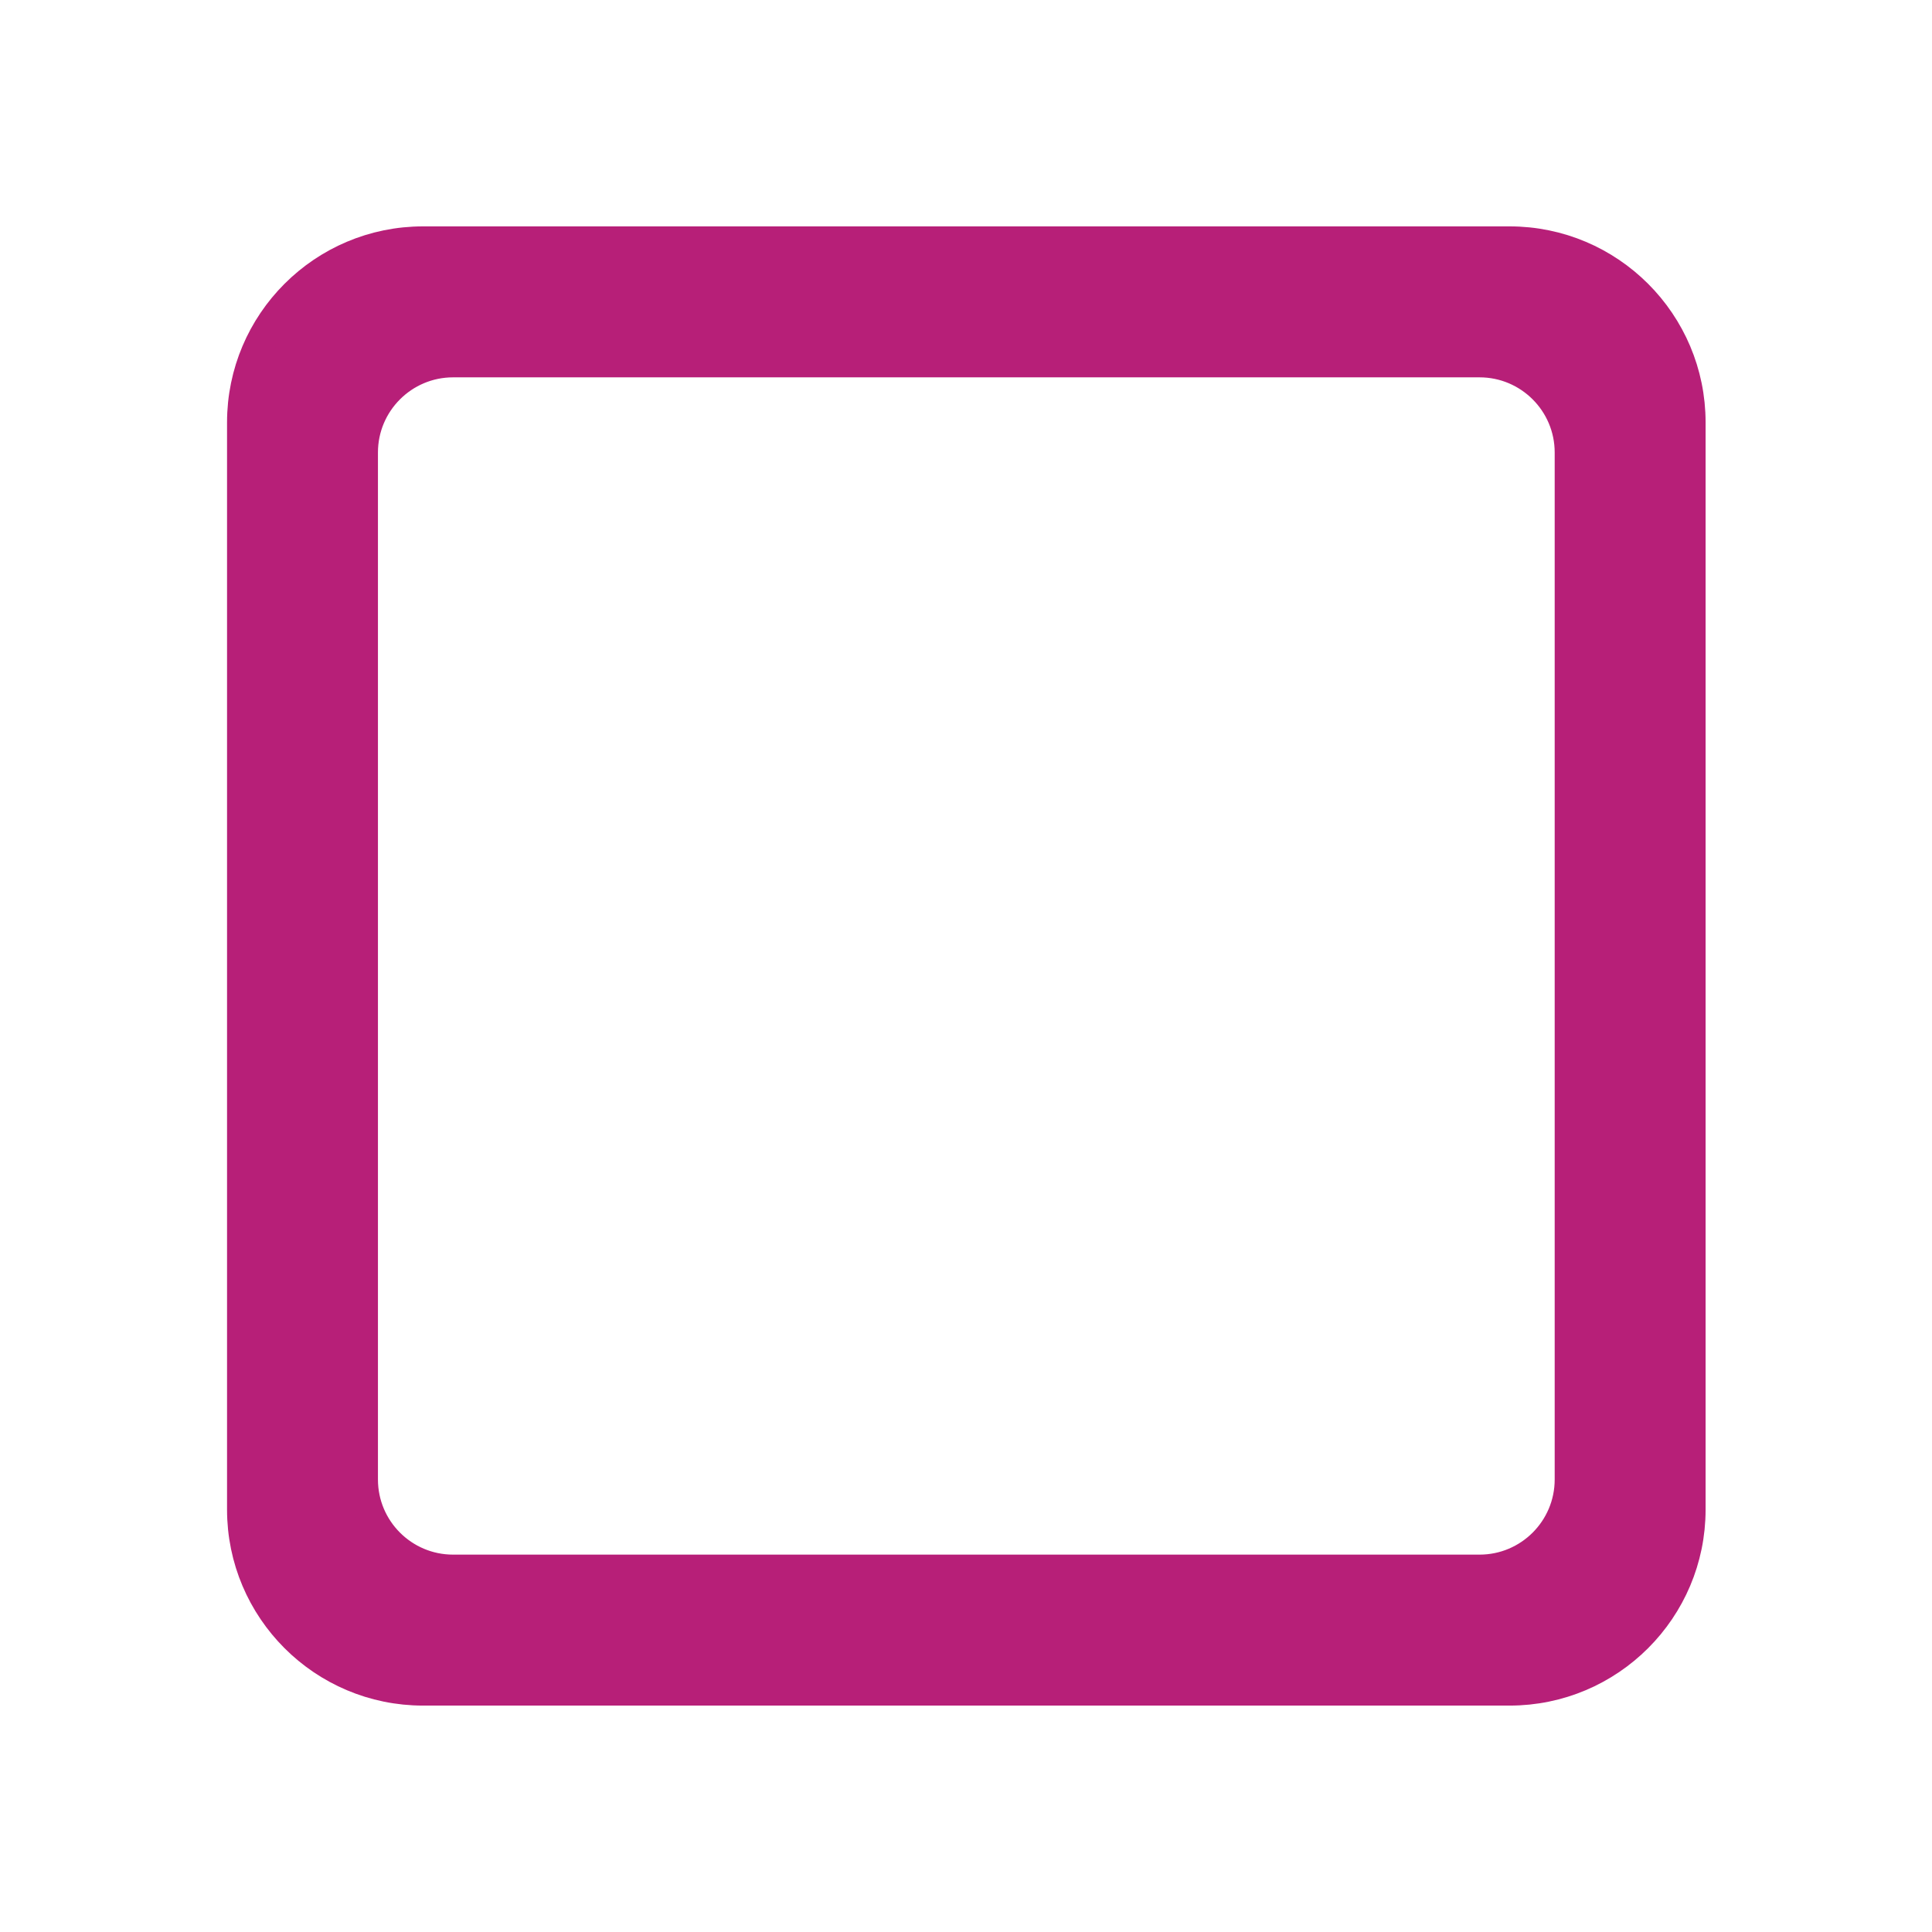
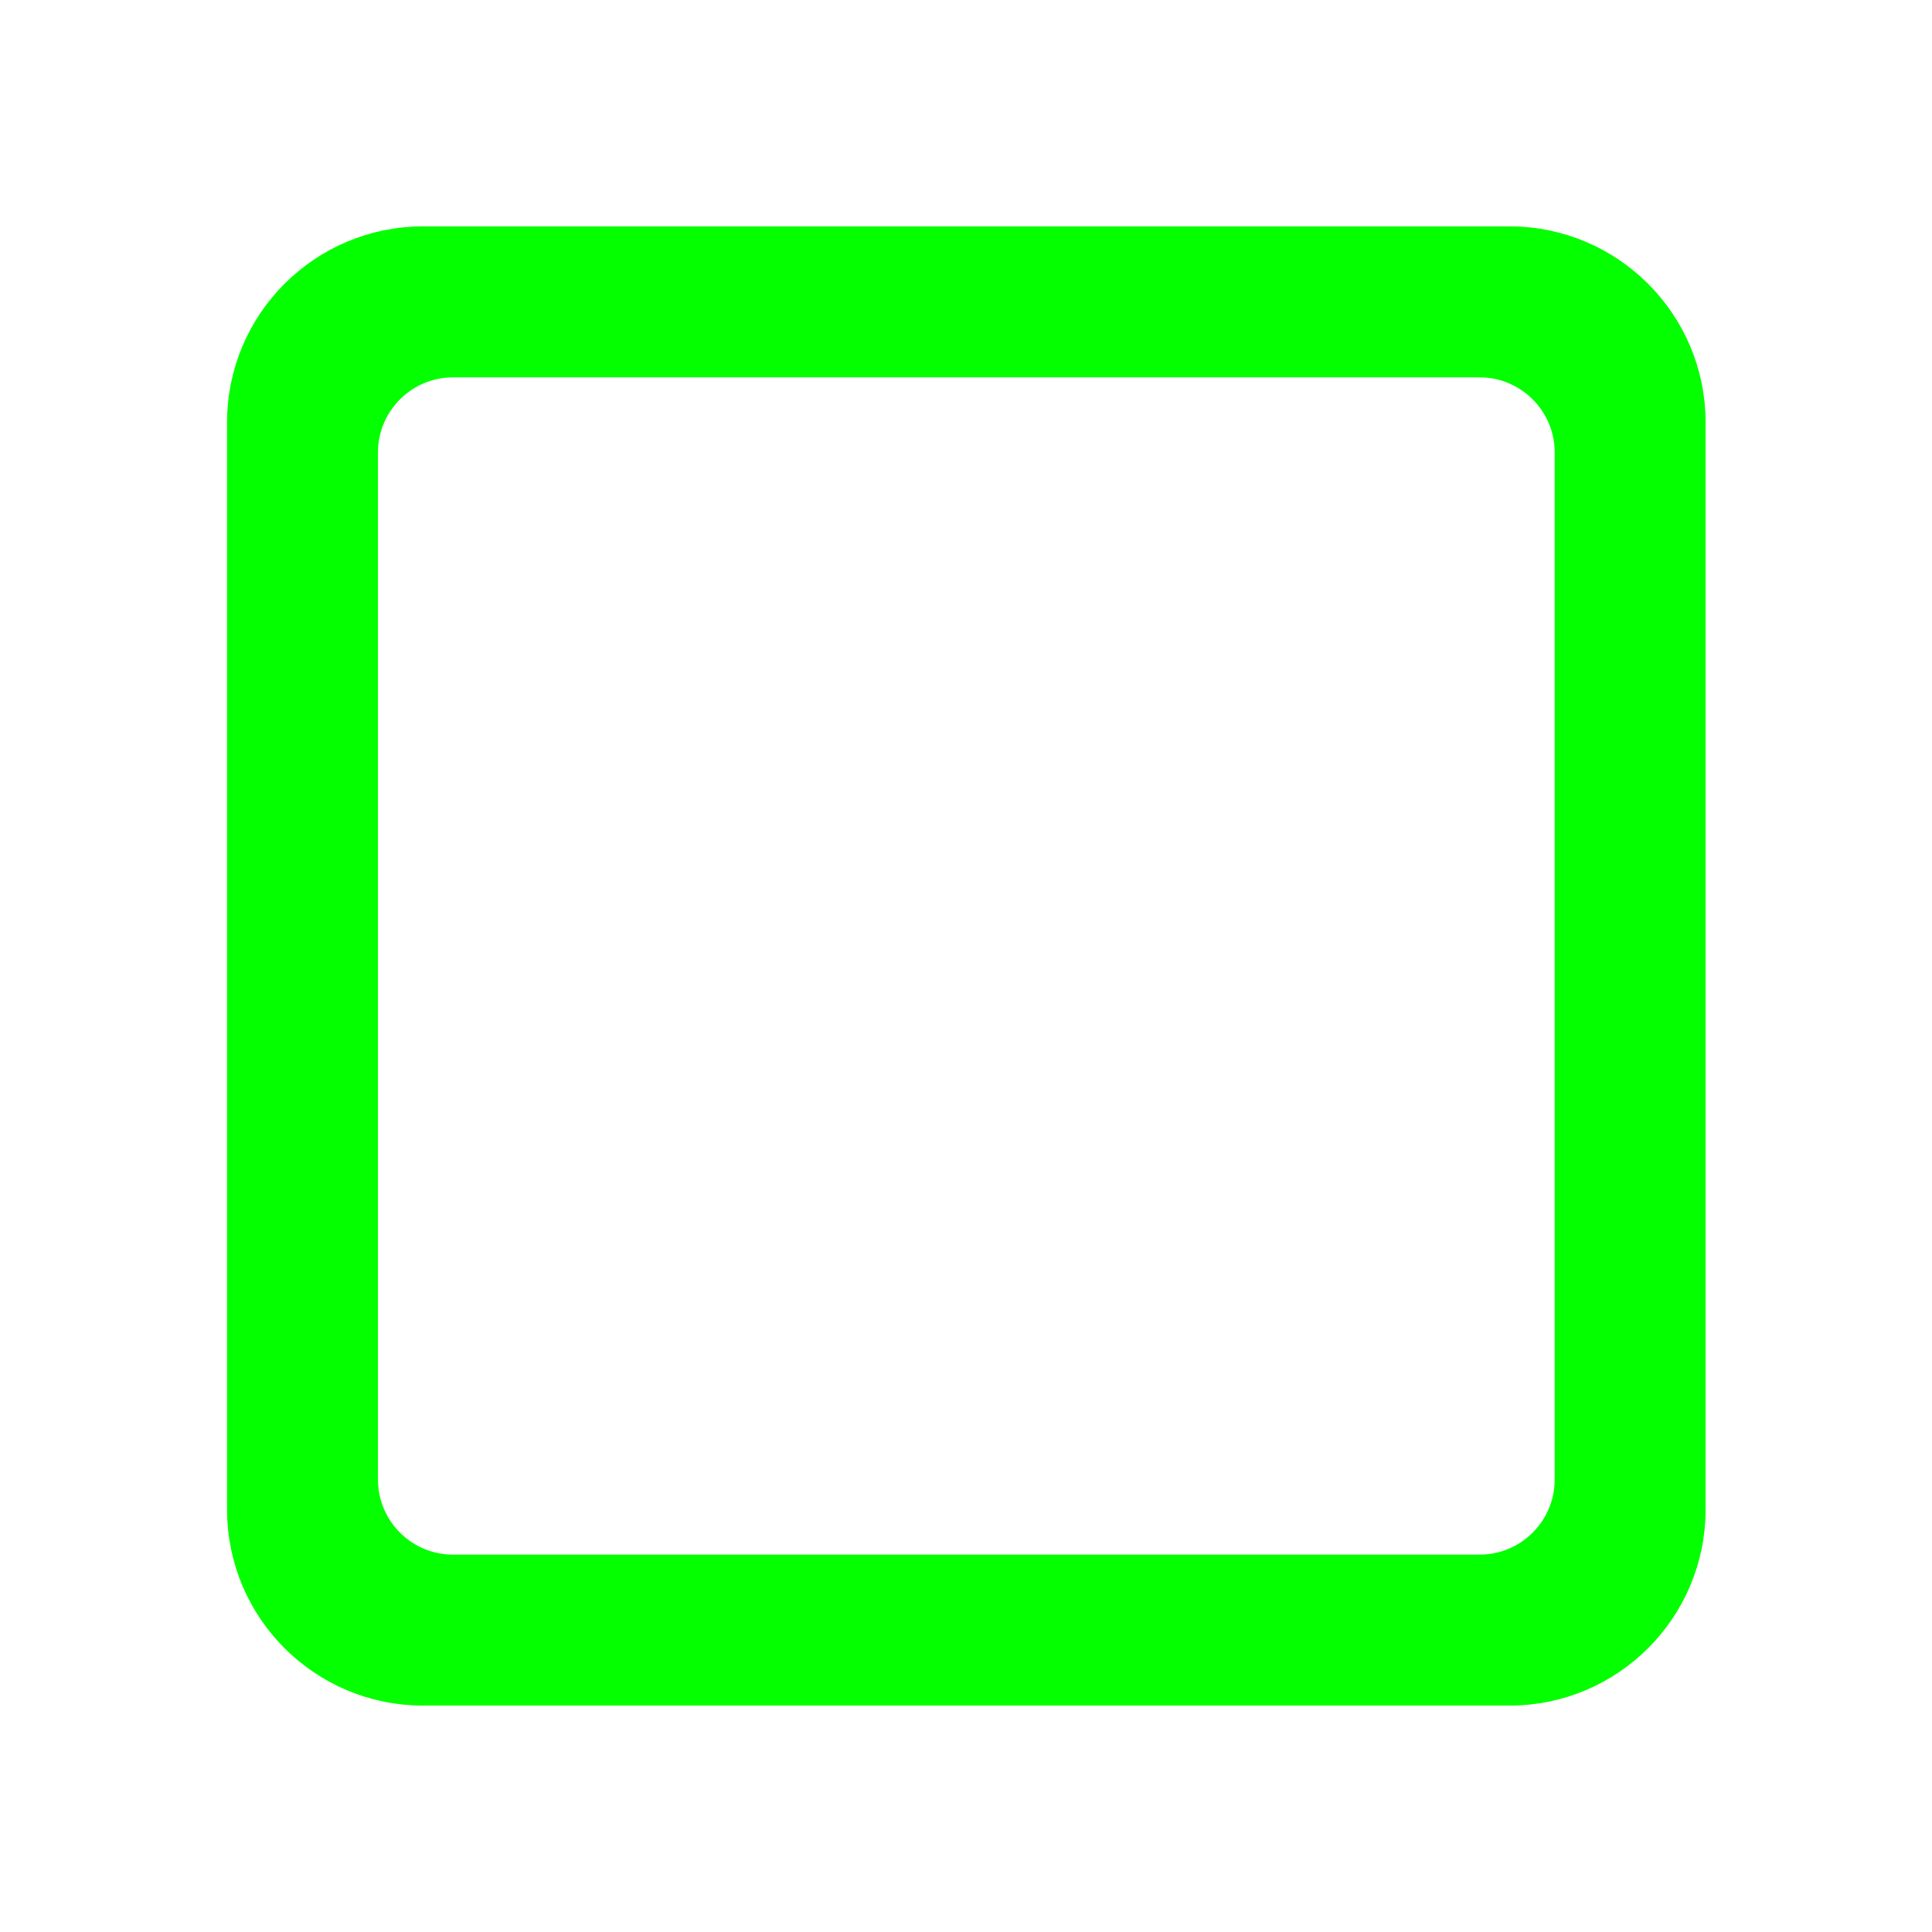
- <svg xmlns="http://www.w3.org/2000/svg" fill="#b71f78" width="64px" height="64px" viewBox="0 0 64 64" version="1.1" xml:space="preserve" style="fill-rule:evenodd;clip-rule:evenodd;stroke-linejoin:round;stroke-miterlimit:2;" stroke="#b71f78">
+ <svg xmlns="http://www.w3.org/2000/svg" fill="#04ff00" width="64px" height="64px" viewBox="0 0 64 64" version="1.1" xml:space="preserve" style="fill-rule:evenodd;clip-rule:evenodd;stroke-linejoin:round;stroke-miterlimit:2;" stroke="#04ff00">
  <g id="SVGRepo_bgCarrier" stroke-width="0" />
  <g id="SVGRepo_tracerCarrier" stroke-linecap="round" stroke-linejoin="round" />
  <g id="SVGRepo_iconCarrier">
    <rect id="Icons" x="-1152" y="-64" width="1280" height="800" style="fill:none;" />
    <g id="Icons1">
      <g id="Strike"> </g>
      <g id="H1"> </g>
      <g id="H2"> </g>
      <g id="H3"> </g>
      <g id="list-ul"> </g>
      <g id="hamburger-1"> </g>
      <g id="hamburger-2"> </g>
      <g id="list-ol"> </g>
      <g id="list-task"> </g>
      <g id="trash"> </g>
      <g id="vertical-menu"> </g>
      <g id="horizontal-menu"> </g>
      <g id="sidebar-2"> </g>
      <g id="Pen"> </g>
      <g id="Pen1"> </g>
      <g id="clock"> </g>
      <g id="external-link"> </g>
      <g id="hr"> </g>
      <g id="info"> </g>
      <g id="warning"> </g>
      <g id="plus-circle"> </g>
      <g id="minus-circle"> </g>
      <g id="vue"> </g>
      <g id="cog"> </g>
      <g id="logo"> </g>
      <g id="radio-check"> </g>
      <g id="eye-slash"> </g>
      <g id="eye"> </g>
      <g id="toggle-off"> </g>
      <path id="square" d="M50.005,56l-35.989,0c-3.309,0 -5.995,-2.686 -5.995,-5.995l0,-36.011c0,-3.308 2.686,-5.995 5.995,-5.995l35.989,0c3.309,0 5.995,2.687 5.995,5.995l0,36.011c0,3.309 -2.686,5.995 -5.995,5.995Zm-0.993,-4.001c1.65,0 2.989,-1.339 2.989,-2.989l0,-34.021c0,-1.649 -1.339,-2.989 -2.989,-2.989l-34.003,0c-1.65,0 -2.989,1.34 -2.989,2.989l0,34.021c0,1.65 1.339,2.989 2.989,2.989l34.003,0Z" />
      <g id="shredder"> </g>
      <g id="spinner--loading--dots-"> </g>
      <g id="react"> </g>
      <g id="check-selected"> </g>
      <g id="turn-off"> </g>
      <g id="code-block"> </g>
      <g id="user"> </g>
      <g id="coffee-bean"> </g>
      <g id="coffee-beans">
        <g id="coffee-bean1"> </g>
      </g>
      <g id="coffee-bean-filled"> </g>
      <g id="coffee-beans-filled">
        <g id="coffee-bean2"> </g>
      </g>
      <g id="clipboard"> </g>
      <g id="clipboard-paste"> </g>
      <g id="clipboard-copy"> </g>
      <g id="Layer1"> </g>
    </g>
  </g>
</svg>
